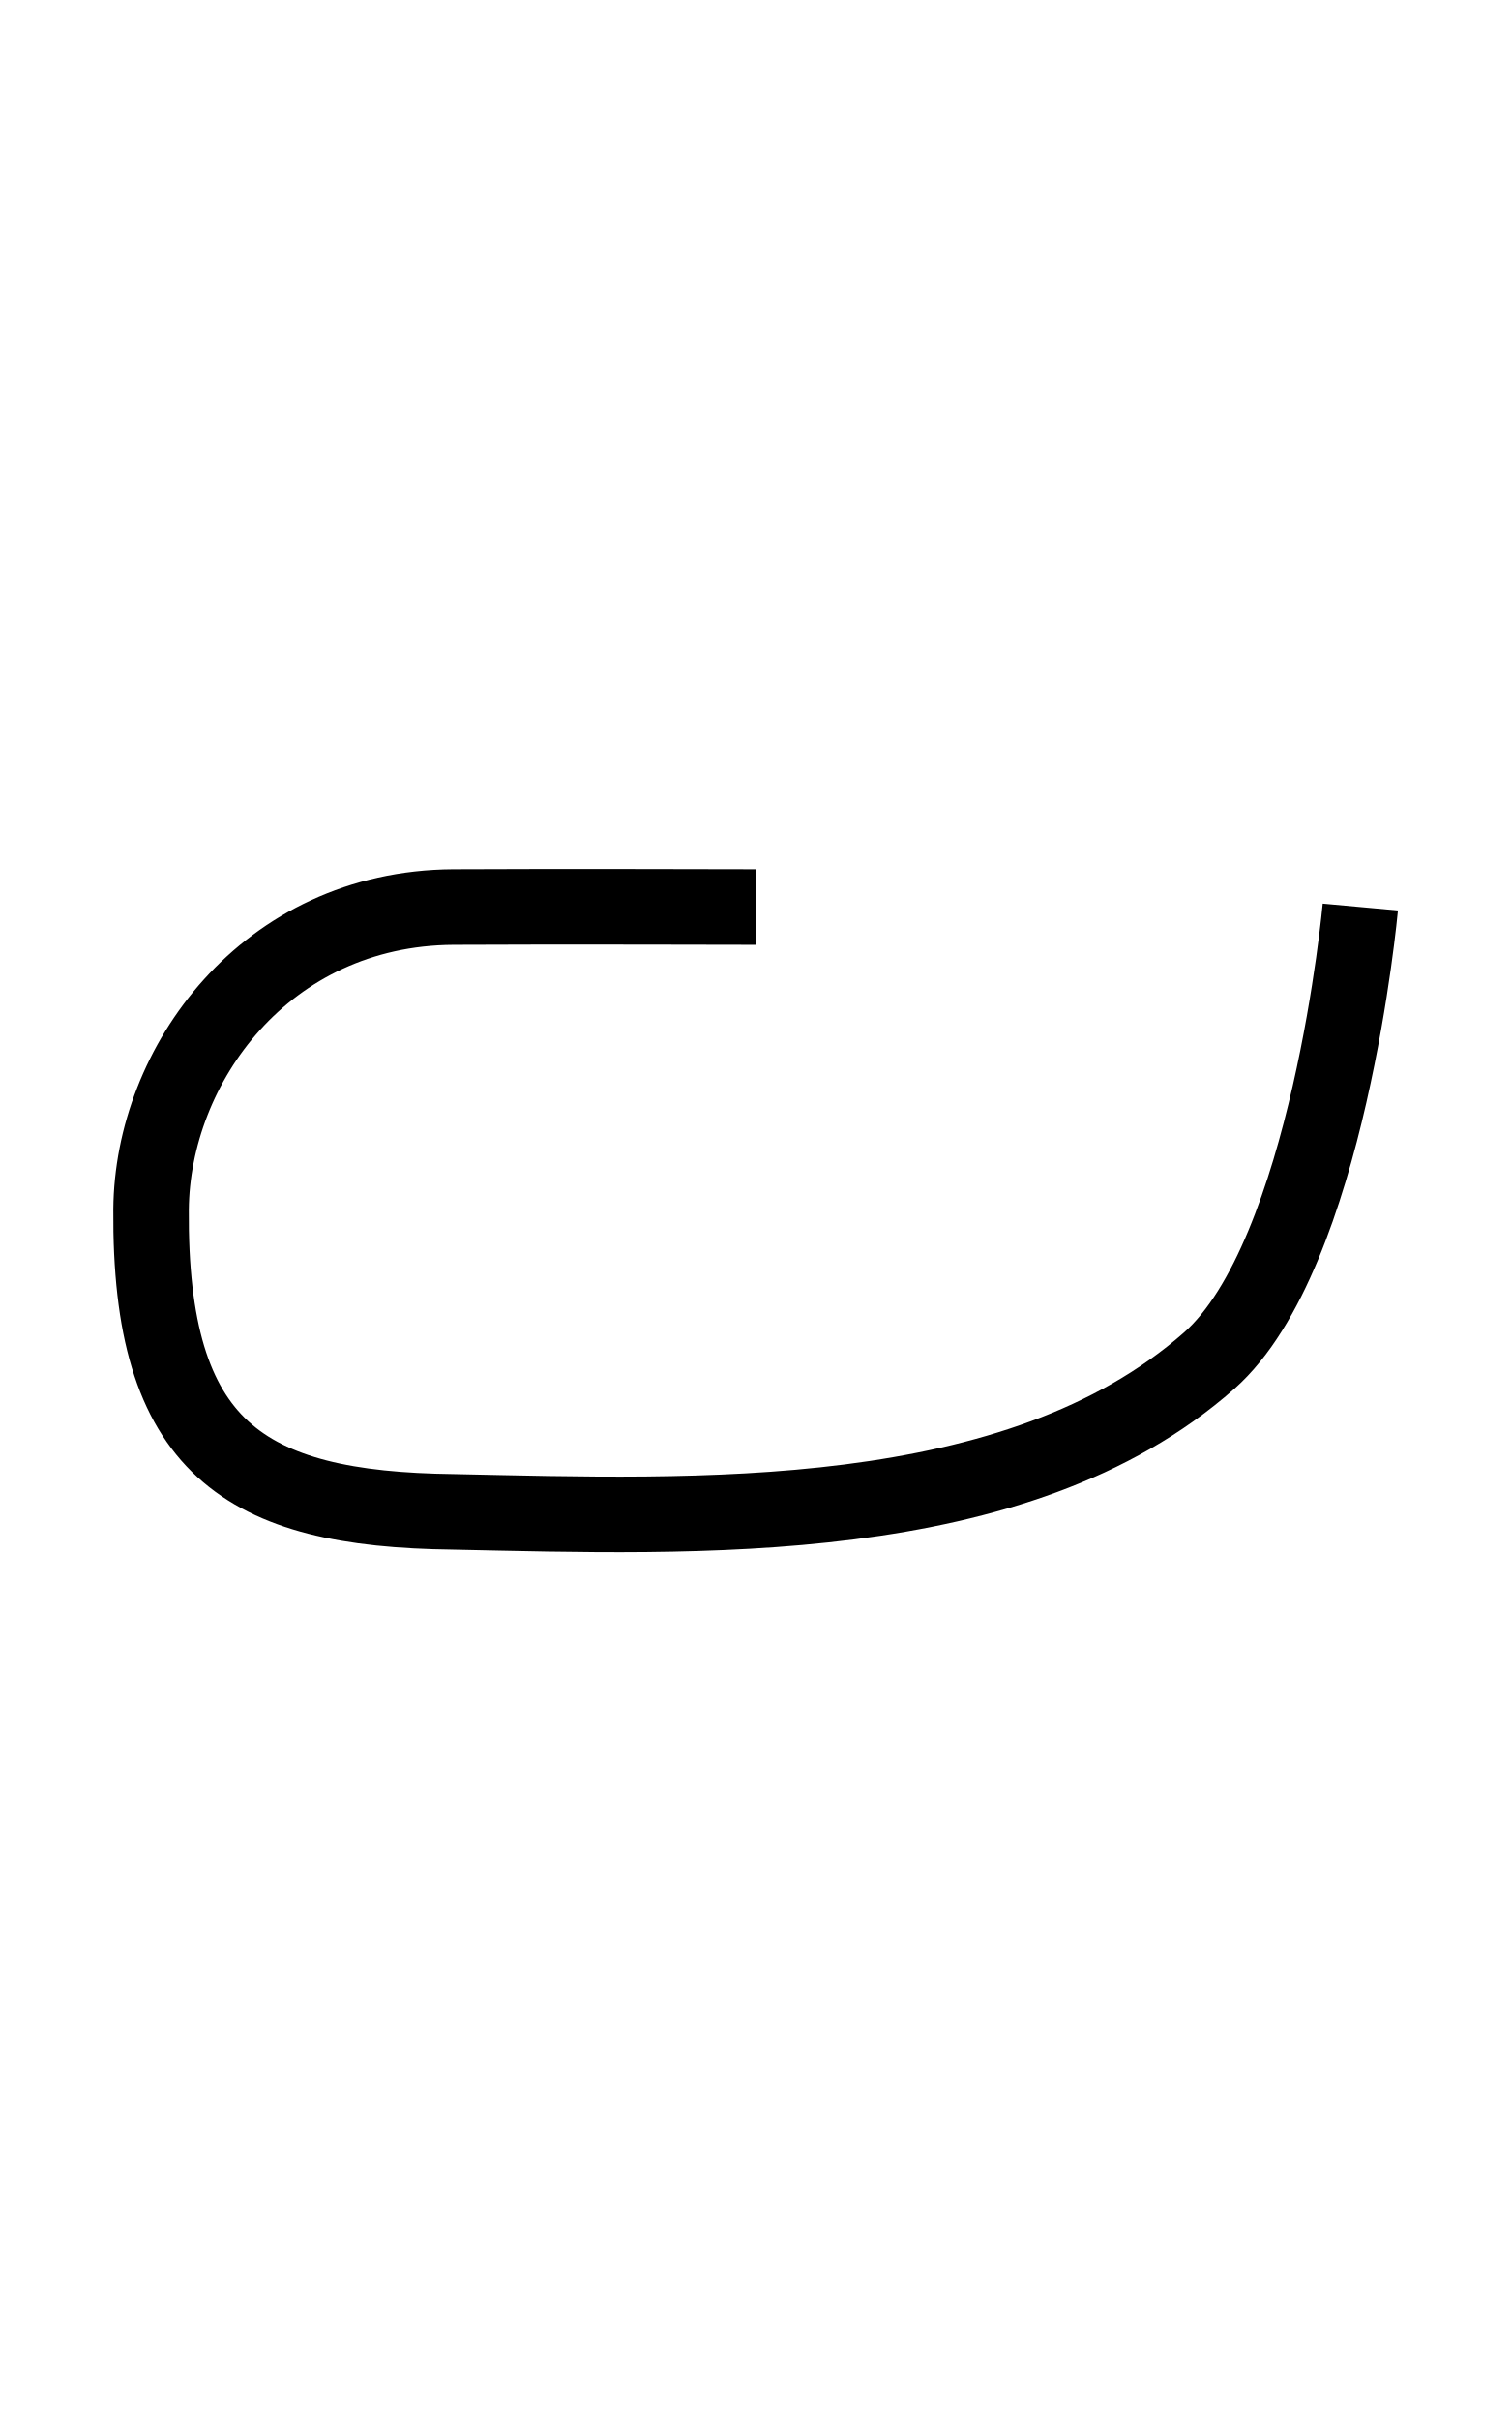
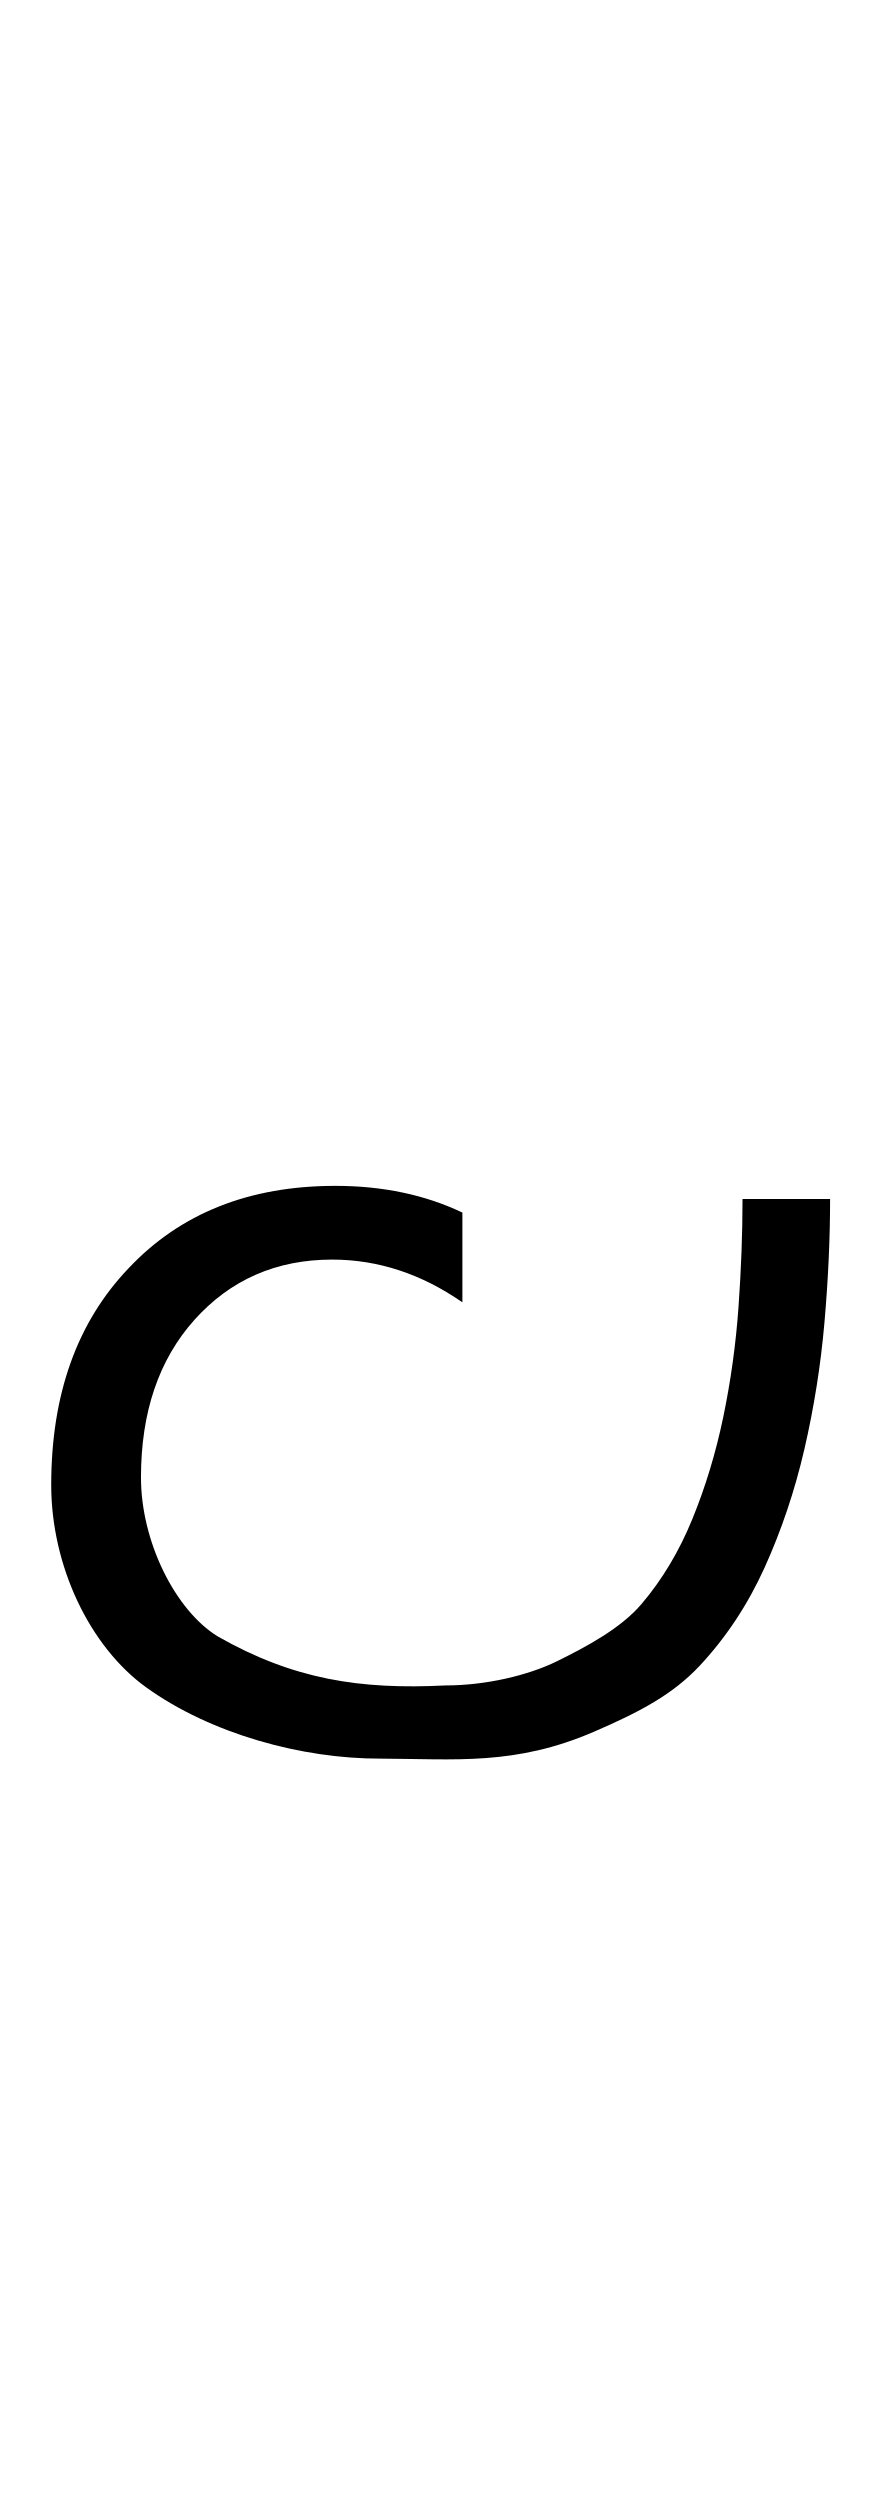
- <svg xmlns="http://www.w3.org/2000/svg" width="50" height="80" viewBox="0 0 13.229 21.167" version="1.1" id="svg8">
-   <defs id="defs2" />
-   <g id="layer1">
-     <path id="path2550" d="m 6.614,7.937 c 0,0 -1.838,-0.005 -2.646,0 -1.648,0.01 -2.636,1.385 -2.646,2.646 -0.016,2.087 0.809,2.624 2.646,2.646 2.114,0.044 4.929,0.165 6.615,-1.323 1.045,-0.923 1.323,-3.969 1.323,-3.969" style="fill:none;stroke:#000000;stroke-width:0.661;stroke-linecap:butt;stroke-linejoin:miter;stroke-miterlimit:4;stroke-dasharray:none;stroke-opacity:1" />
+ <svg xmlns="http://www.w3.org/2000/svg" width="38.6" height="109.734" viewBox="0 -76.617 38.6 109.734" version="1.1" id="svg1" xml:space="preserve">
+   <defs id="defs1" />
+   <symbol id="seguihis_503" width="5.074" height="27.434" viewBox="0 -19.154 5.074 27.434">
+     <path d="m 5.062,-0.275 v 0 q -0.697,0.416 -1.64,0.416 -1.283,0 -2.074,-0.832 -0.786,-0.838 -0.786,-2.168 0,-1.489 0.85,-2.379 0.85,-0.903 2.268,-0.903 0.779,0 1.394,0.293 v 0.985 Q 4.4,-5.332 3.645,-5.332 q -0.92,0 -1.512,0.662 -0.586,0.656 -0.586,1.729 0,1.06 0.551,1.664 0.556,0.609 1.488,0.609 0.779,0 1.476,-0.521 z" id="path1" />
+   </symbol>
+   <g id="g1">
+     <path id="path2" d="m 3.68,-6.141 c -0.945,0 -1.701,0.301 -2.268,0.903 -0.567,0.593 -0.85,1.386 -0.85,2.379 0,0.887 0.421,1.773 1.042,2.221 0.711,0.512 1.712,0.784 2.567,0.782 0.835,0.004 1.483,0.078 2.347,-0.295 0.512,-0.221 0.867,-0.412 1.158,-0.722 0.291,-0.311 0.529,-0.671 0.715,-1.081 0.185,-0.41 0.331,-0.843 0.436,-1.298 0.105,-0.455 0.179,-0.918 0.22,-1.389 0.041,-0.471 0.062,-0.923 0.062,-1.356 H 8.148 c 0,0.379 -0.015,0.773 -0.044,1.184 -0.029,0.41 -0.085,0.812 -0.167,1.207 -0.082,0.394 -0.195,0.768 -0.34,1.122 C 7.453,-2.131 7.267,-1.82 7.04,-1.553 6.813,-1.285 6.433,-1.083 6.113,-0.925 5.792,-0.767 5.326,-0.659 4.889,-0.659 3.95,-0.612 3.22,-0.724 2.389,-1.197 1.925,-1.483 1.547,-2.234 1.547,-2.941 c 0,-0.715 0.195,-1.292 0.586,-1.729 0.395,-0.441 0.899,-0.662 1.512,-0.662 0.503,0 0.98,0.157 1.429,0.469 V -5.848 C 4.664,-6.043 4.2,-6.141 3.68,-6.141 Z" transform="matrix(4,0,0,4,0,-0.001)" />
  </g>
</svg>
